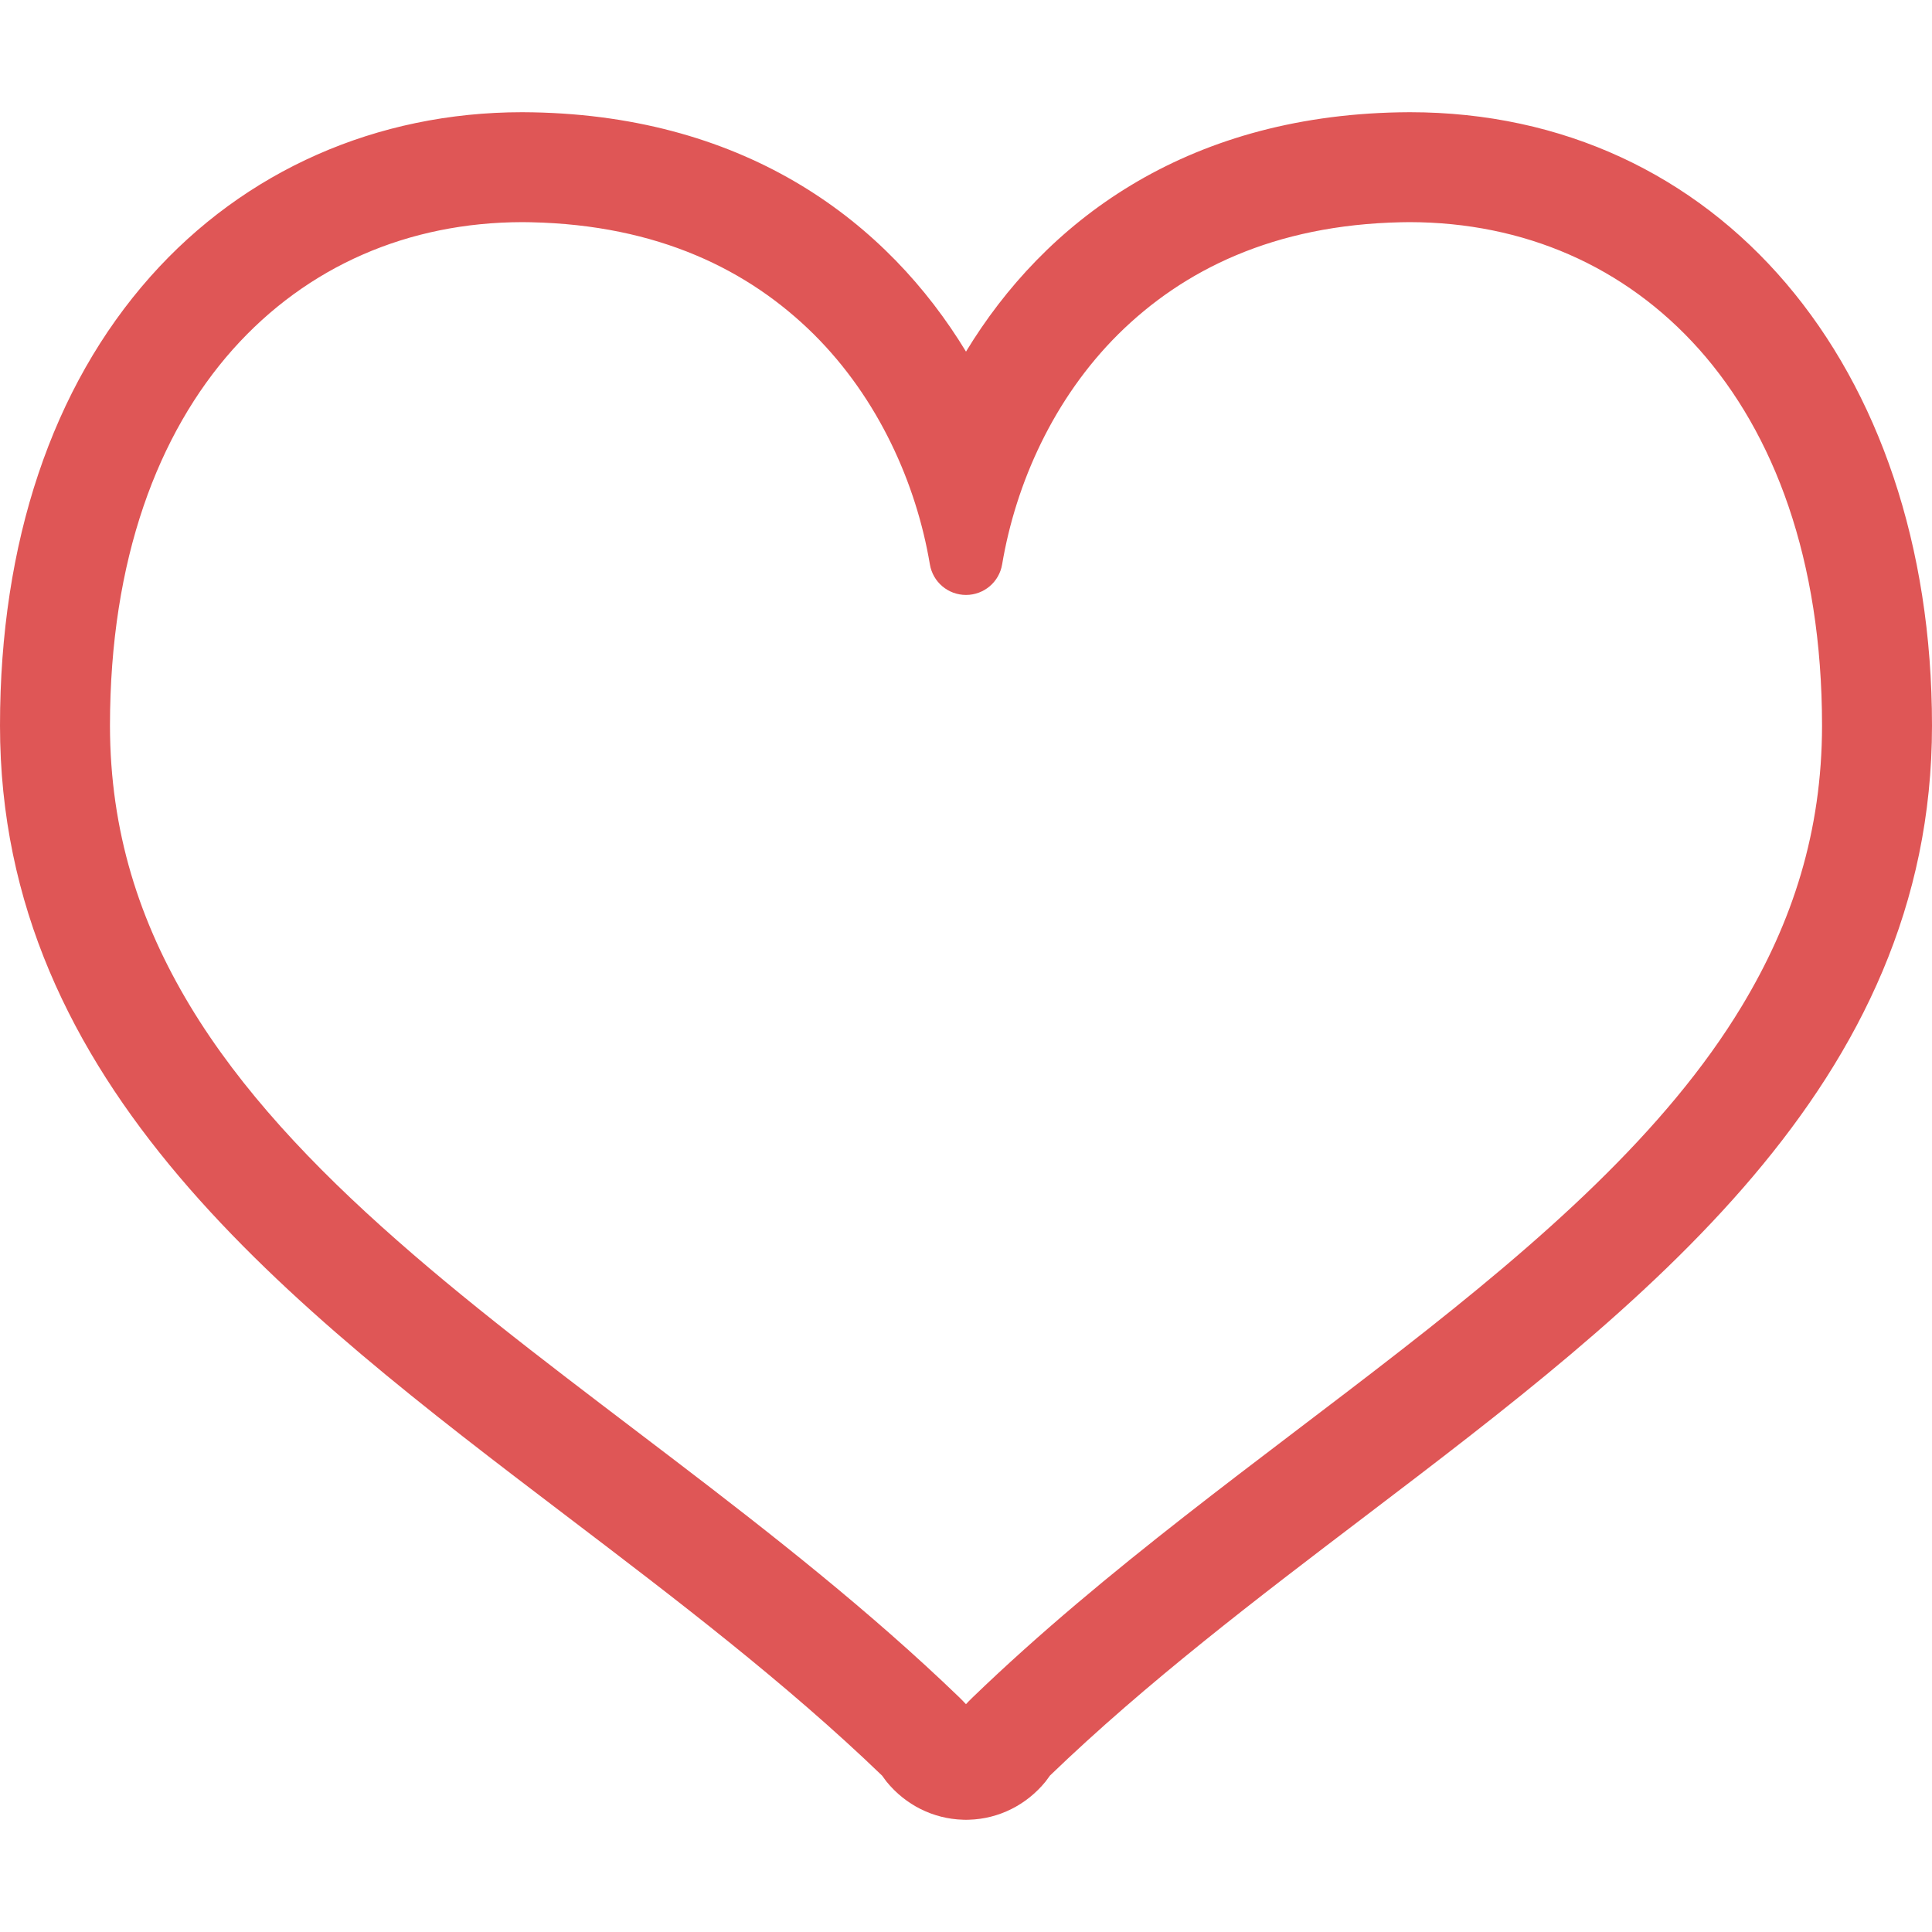
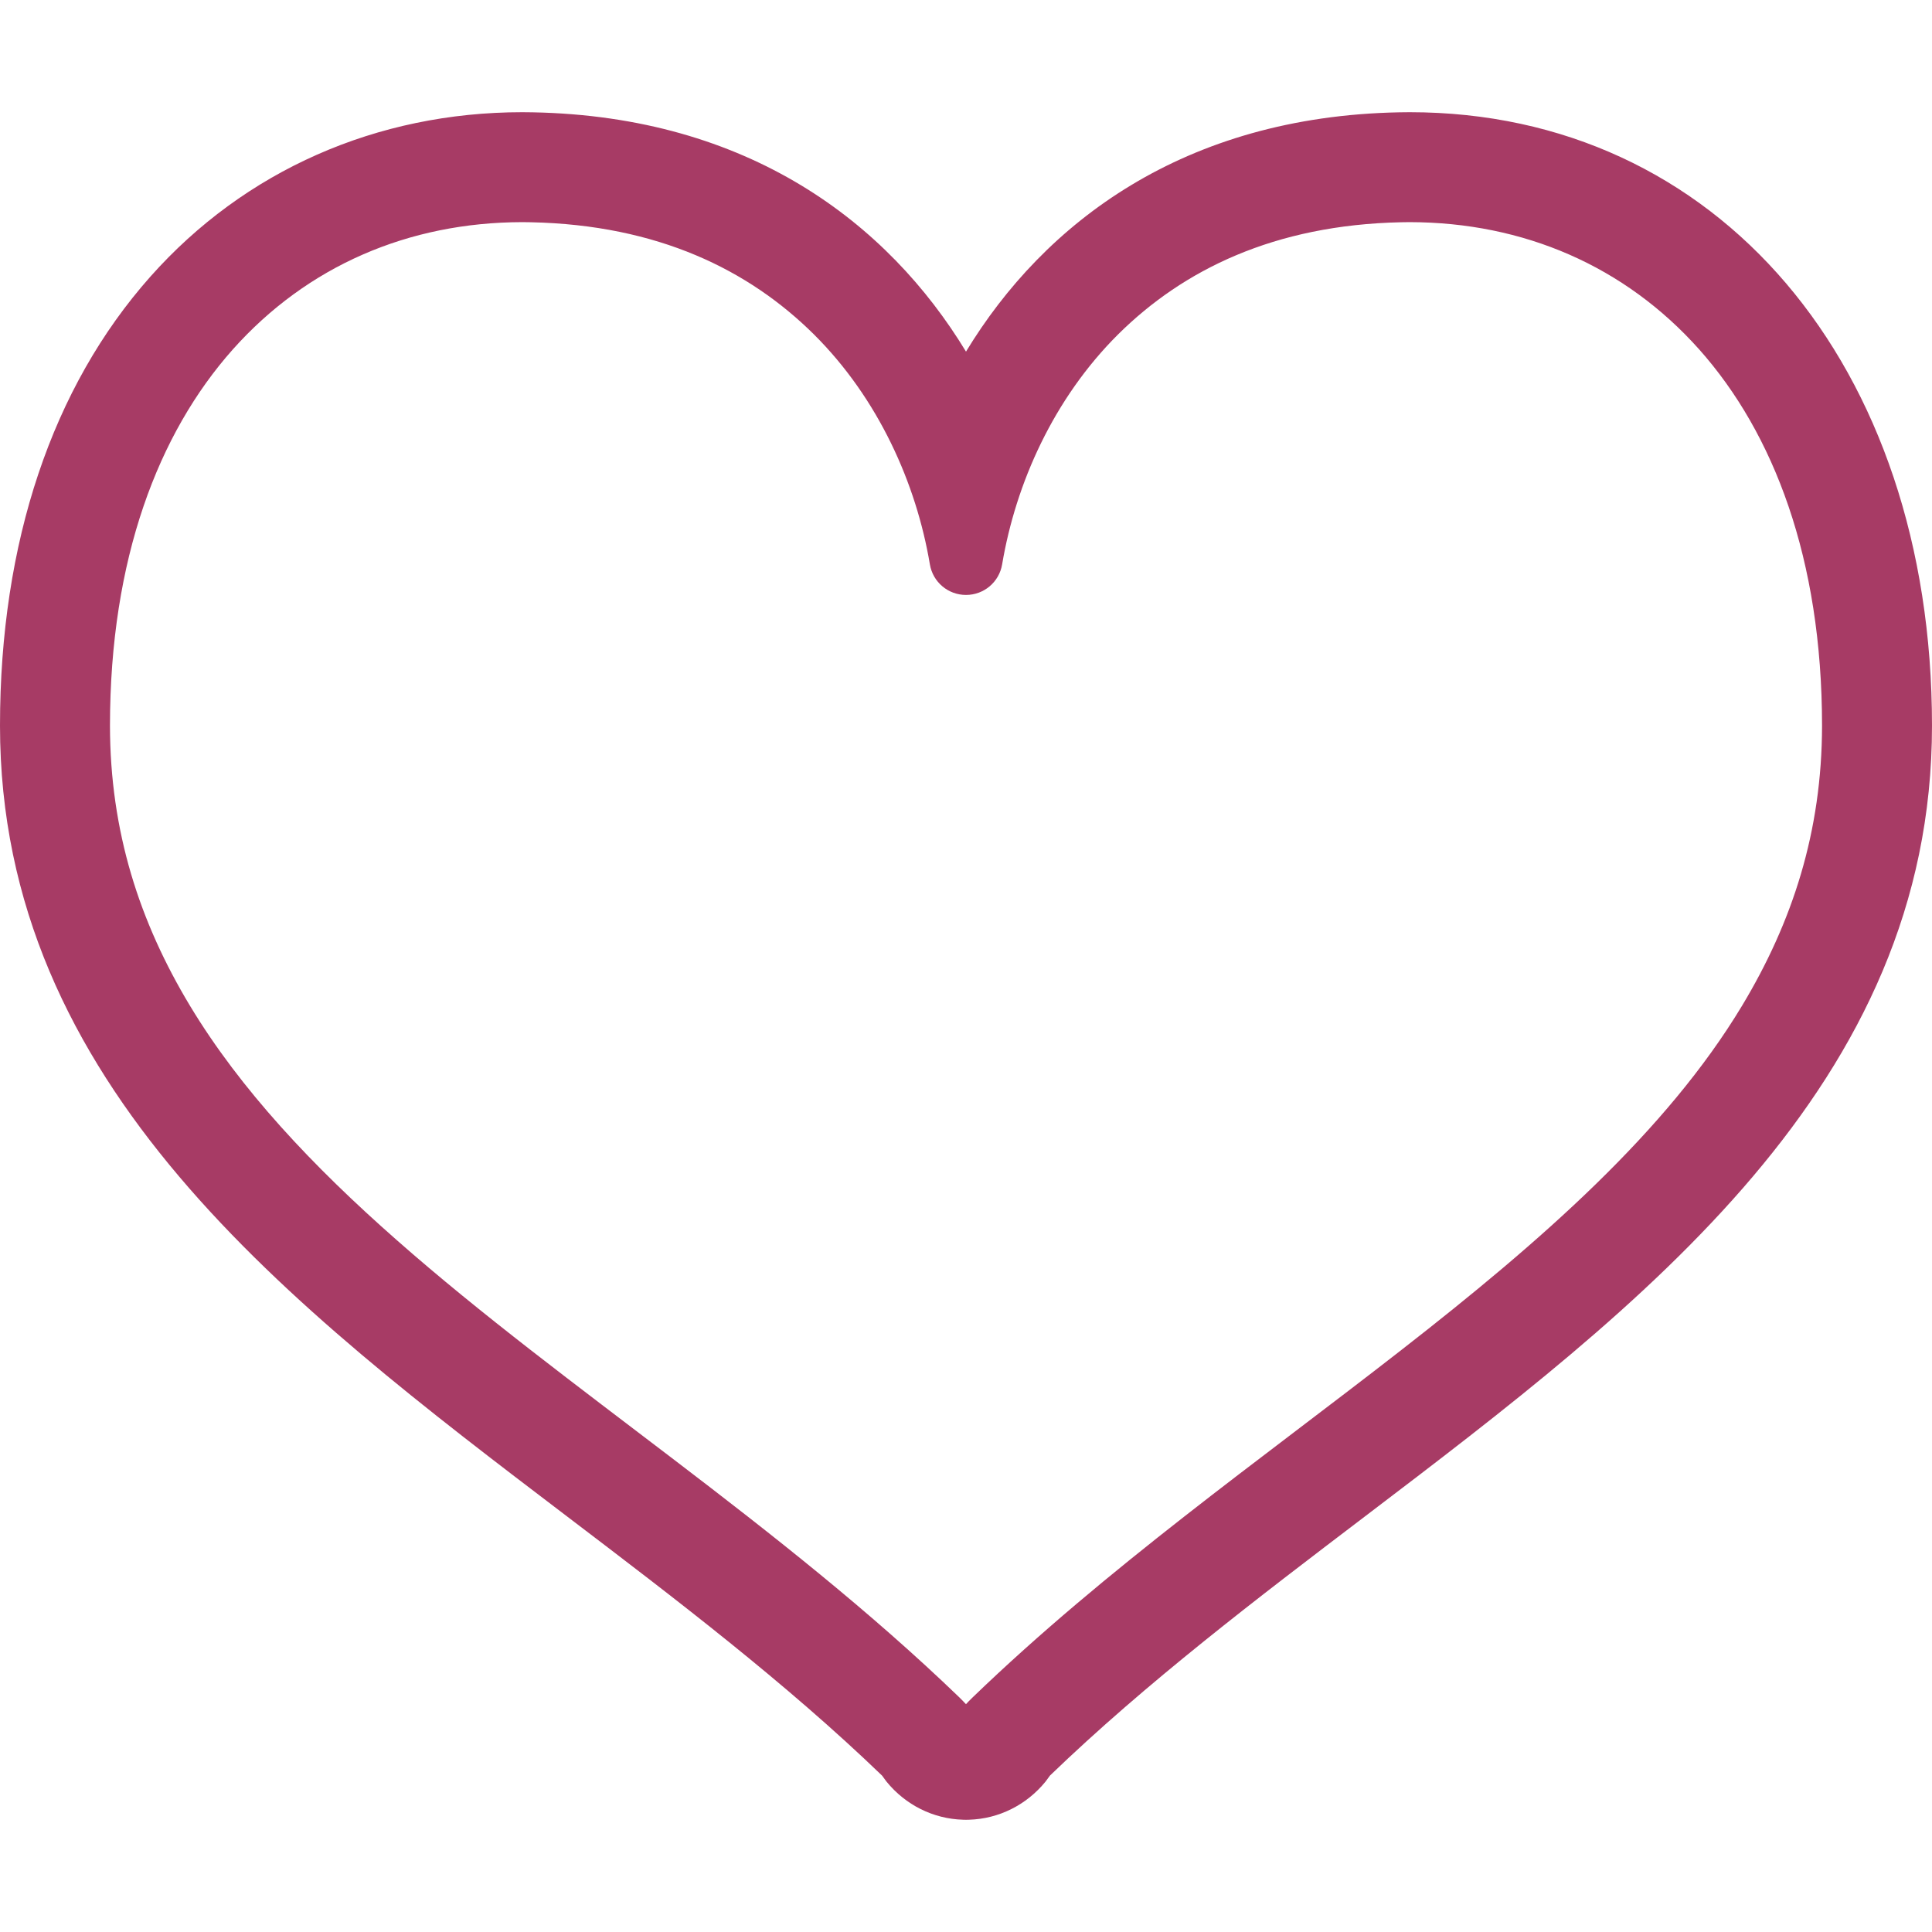
<svg xmlns="http://www.w3.org/2000/svg" version="1.1" id="_x32_" x="0px" y="0px" viewBox="0 0 512 512" style="width: 32px; height: 32px; opacity: 1;" xml:space="preserve">
  <style type="text/css">
	.st0{fill:#4B4B4B;}
</style>
  <g>
-     <path class="st0" d="M373.597,29.736c-0.938,0-1.856,0.009-2.795,0.03C313.675,30.864,276.726,59.028,256,93.182   c-20.726-34.154-57.675-62.318-114.802-63.416c-0.928-0.021-1.866-0.03-2.796-0.03c-38.566,0-73.559,15.465-98.518,43.538   C13.797,102.626,0,143.789,0,192.309c0,95.273,76.404,153.378,150.284,209.566c28.513,21.684,57.975,44.098,83.483,68.688   l1.138,1.547c5.062,6.24,12.419,9.904,20.296,10.134l0.8,0.02l0.838-0.02c7.847-0.24,15.186-3.894,20.247-10.114l1.158-1.578   c25.498-24.59,54.97-47.003,83.473-68.678C435.596,345.687,512,287.583,512,192.309C512,96.586,455.083,29.736,373.597,29.736z    M371.391,357.748c-37.12,28.952-78.172,57.866-113.654,92.099c-0.689,0.668-1.248,1.238-1.747,1.777   c-0.519-0.549-1.018-1.088-1.726-1.777c-47.303-45.615-104.52-81.895-149.116-121.202c-22.313-19.618-41.412-39.904-54.79-62.088   c-13.378-22.204-21.184-46.164-21.215-74.248c0.02-44.228,12.81-77.493,32.528-99.677c19.757-22.164,46.573-33.705,76.733-33.764   l2.237,0.03c33.775,0.708,57.835,12.67,75.017,29.681c17.132,17.022,27.165,39.556,30.77,60.99   c0.788,4.682,4.821,8.097,9.574,8.097c4.752,0,8.785-3.414,9.574-8.097c3.604-21.434,13.638-43.967,30.77-60.99   c17.181-17.012,41.242-28.973,75.017-29.681l2.236-0.03c30.161,0.059,56.976,11.6,76.735,33.764   c19.717,22.184,32.507,55.449,32.526,99.677c-0.03,28.084-7.837,52.044-21.215,74.248   C441.605,299.833,408.54,328.815,371.391,357.748z" style="fill: rgb(223, 86, 86);" />
+     <path class="st0" d="M373.597,29.736c-0.938,0-1.856,0.009-2.795,0.03C313.675,30.864,276.726,59.028,256,93.182   c-20.726-34.154-57.675-62.318-114.802-63.416c-0.928-0.021-1.866-0.03-2.796-0.03c-38.566,0-73.559,15.465-98.518,43.538   C13.797,102.626,0,143.789,0,192.309c0,95.273,76.404,153.378,150.284,209.566c28.513,21.684,57.975,44.098,83.483,68.688   l1.138,1.547c5.062,6.24,12.419,9.904,20.296,10.134l0.8,0.02l0.838-0.02c7.847-0.24,15.186-3.894,20.247-10.114l1.158-1.578   c25.498-24.59,54.97-47.003,83.473-68.678C435.596,345.687,512,287.583,512,192.309C512,96.586,455.083,29.736,373.597,29.736z    M371.391,357.748c-37.12,28.952-78.172,57.866-113.654,92.099c-0.689,0.668-1.248,1.238-1.747,1.777   c-0.519-0.549-1.018-1.088-1.726-1.777c-47.303-45.615-104.52-81.895-149.116-121.202c-22.313-19.618-41.412-39.904-54.79-62.088   c-13.378-22.204-21.184-46.164-21.215-74.248c0.02-44.228,12.81-77.493,32.528-99.677c19.757-22.164,46.573-33.705,76.733-33.764   l2.237,0.03c33.775,0.708,57.835,12.67,75.017,29.681c17.132,17.022,27.165,39.556,30.77,60.99   c0.788,4.682,4.821,8.097,9.574,8.097c4.752,0,8.785-3.414,9.574-8.097c3.604-21.434,13.638-43.967,30.77-60.99   c17.181-17.012,41.242-28.973,75.017-29.681l2.236-0.03c30.161,0.059,56.976,11.6,76.735,33.764   c19.717,22.184,32.507,55.449,32.526,99.677c-0.03,28.084-7.837,52.044-21.215,74.248   C441.605,299.833,408.54,328.815,371.391,357.748z" style="fill: rgb(167, 59, 101);" />
  </g>
</svg>
